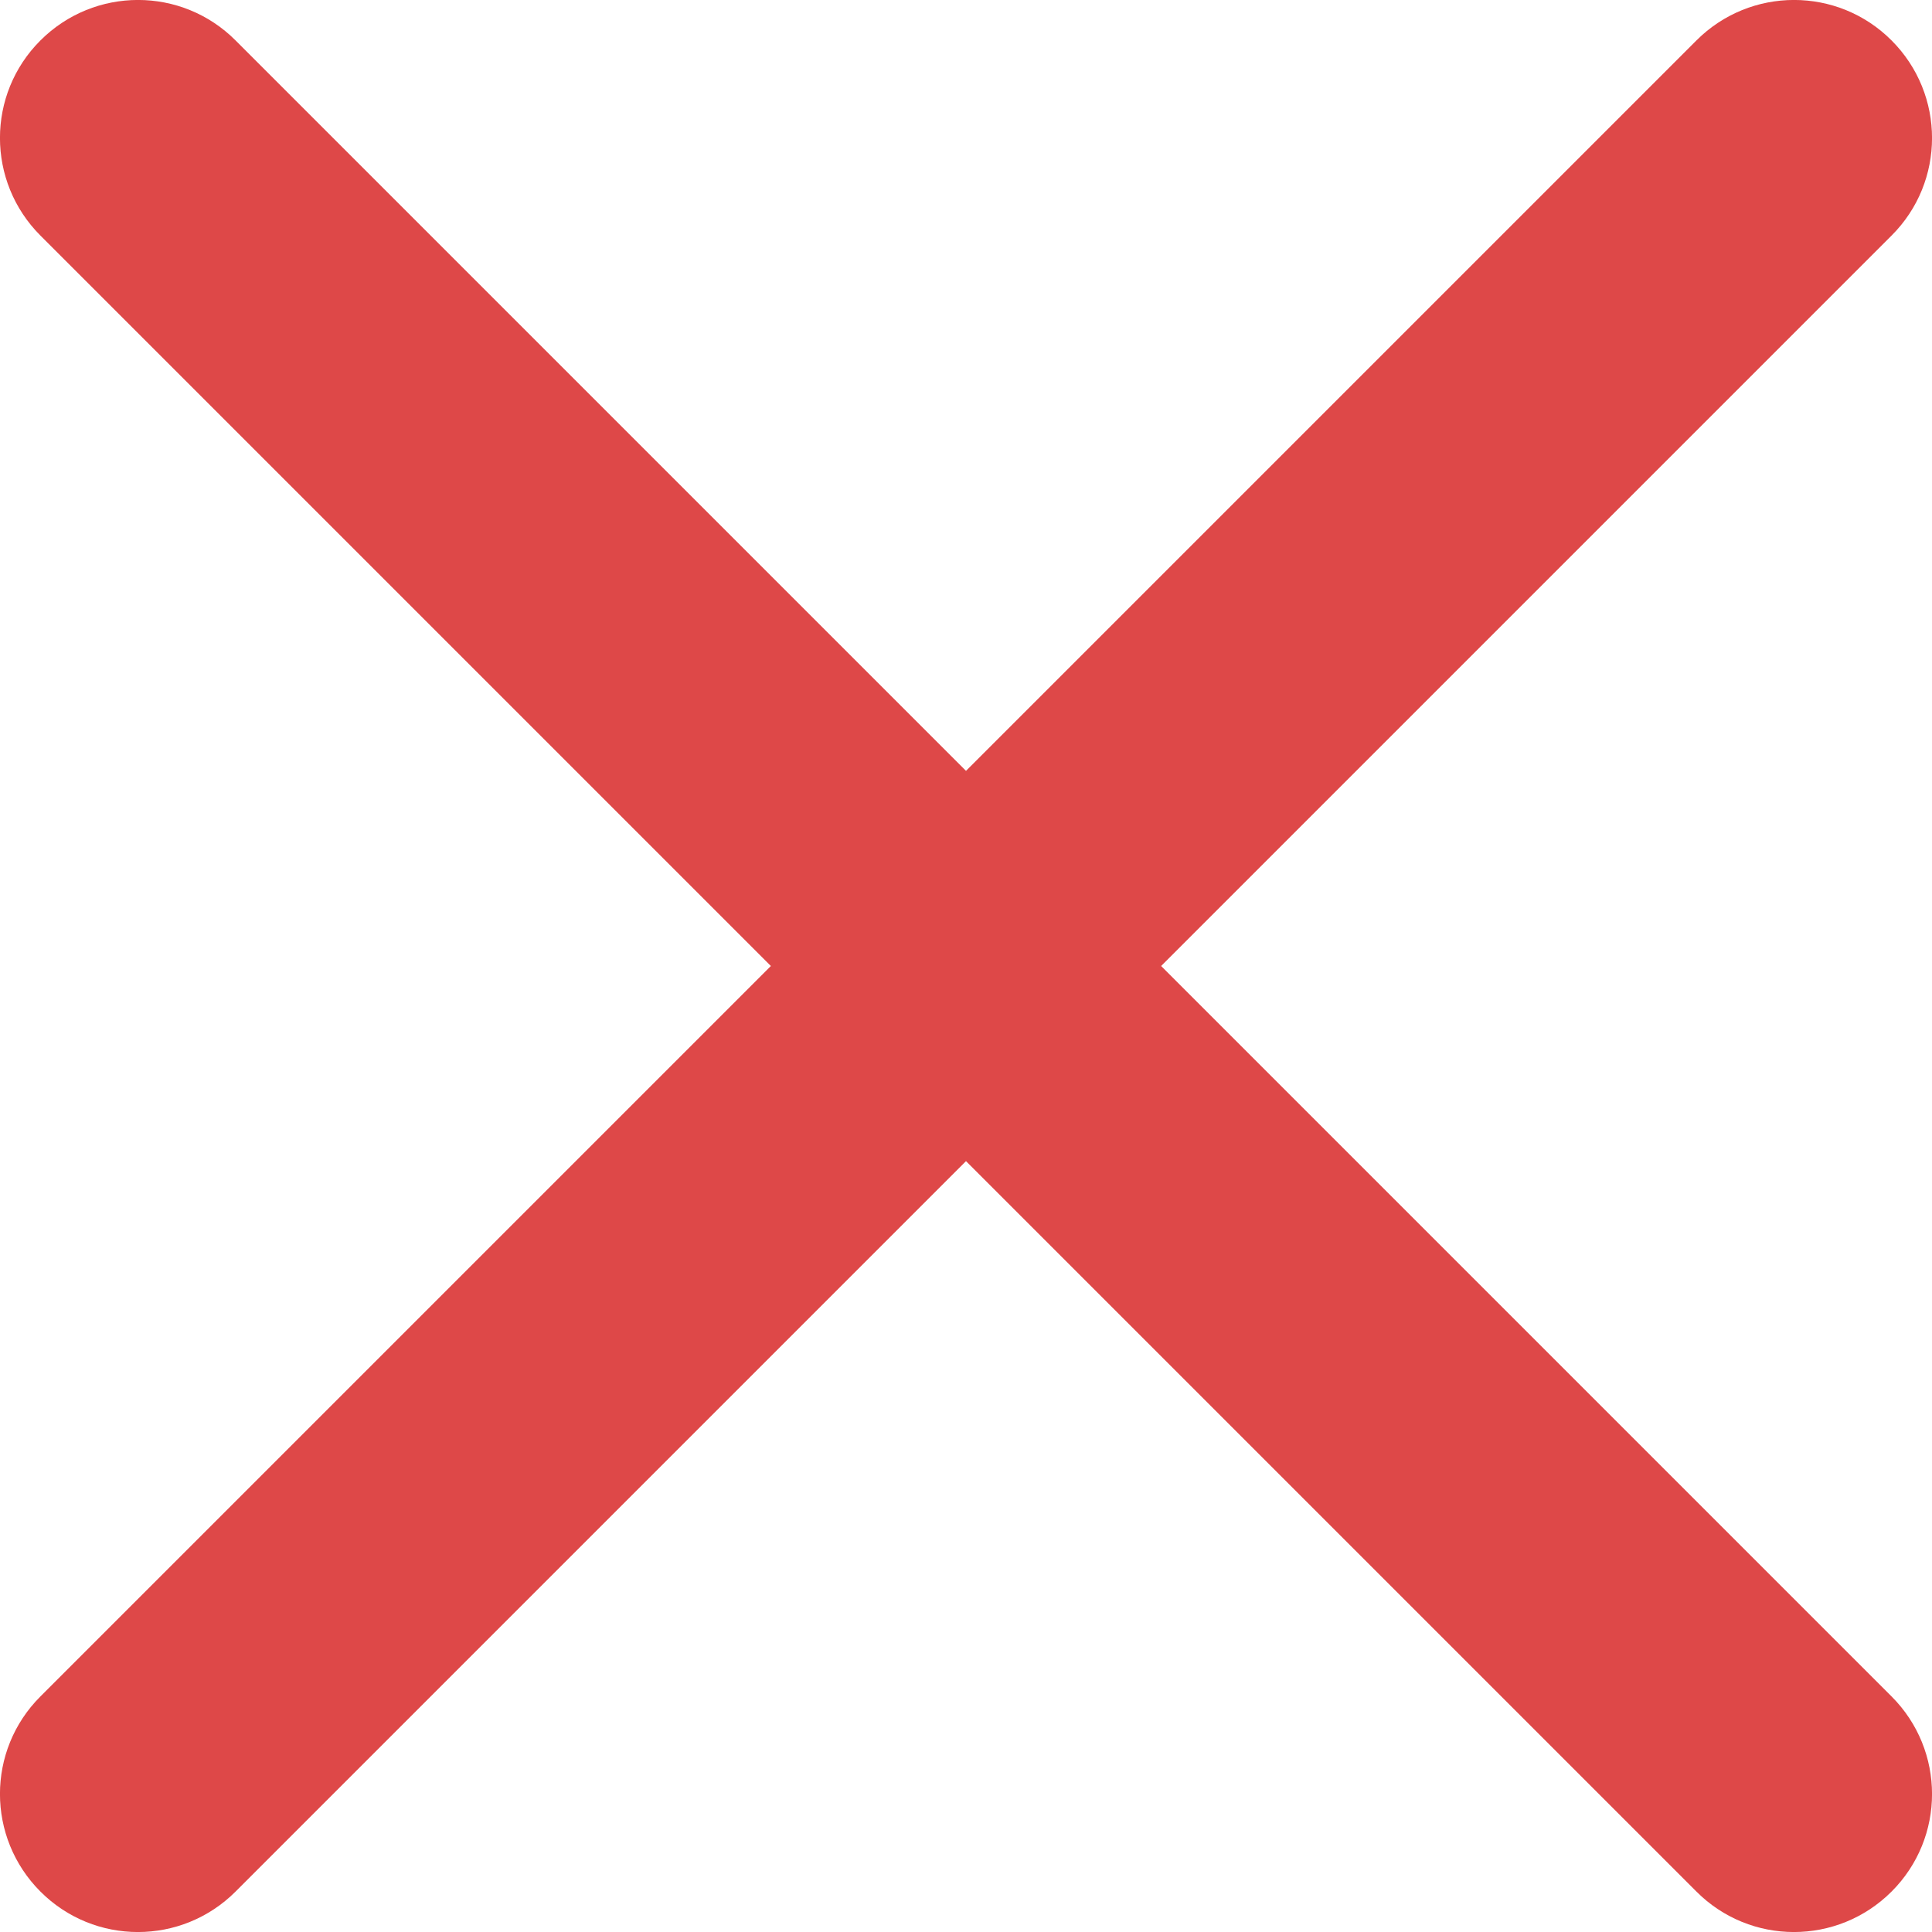
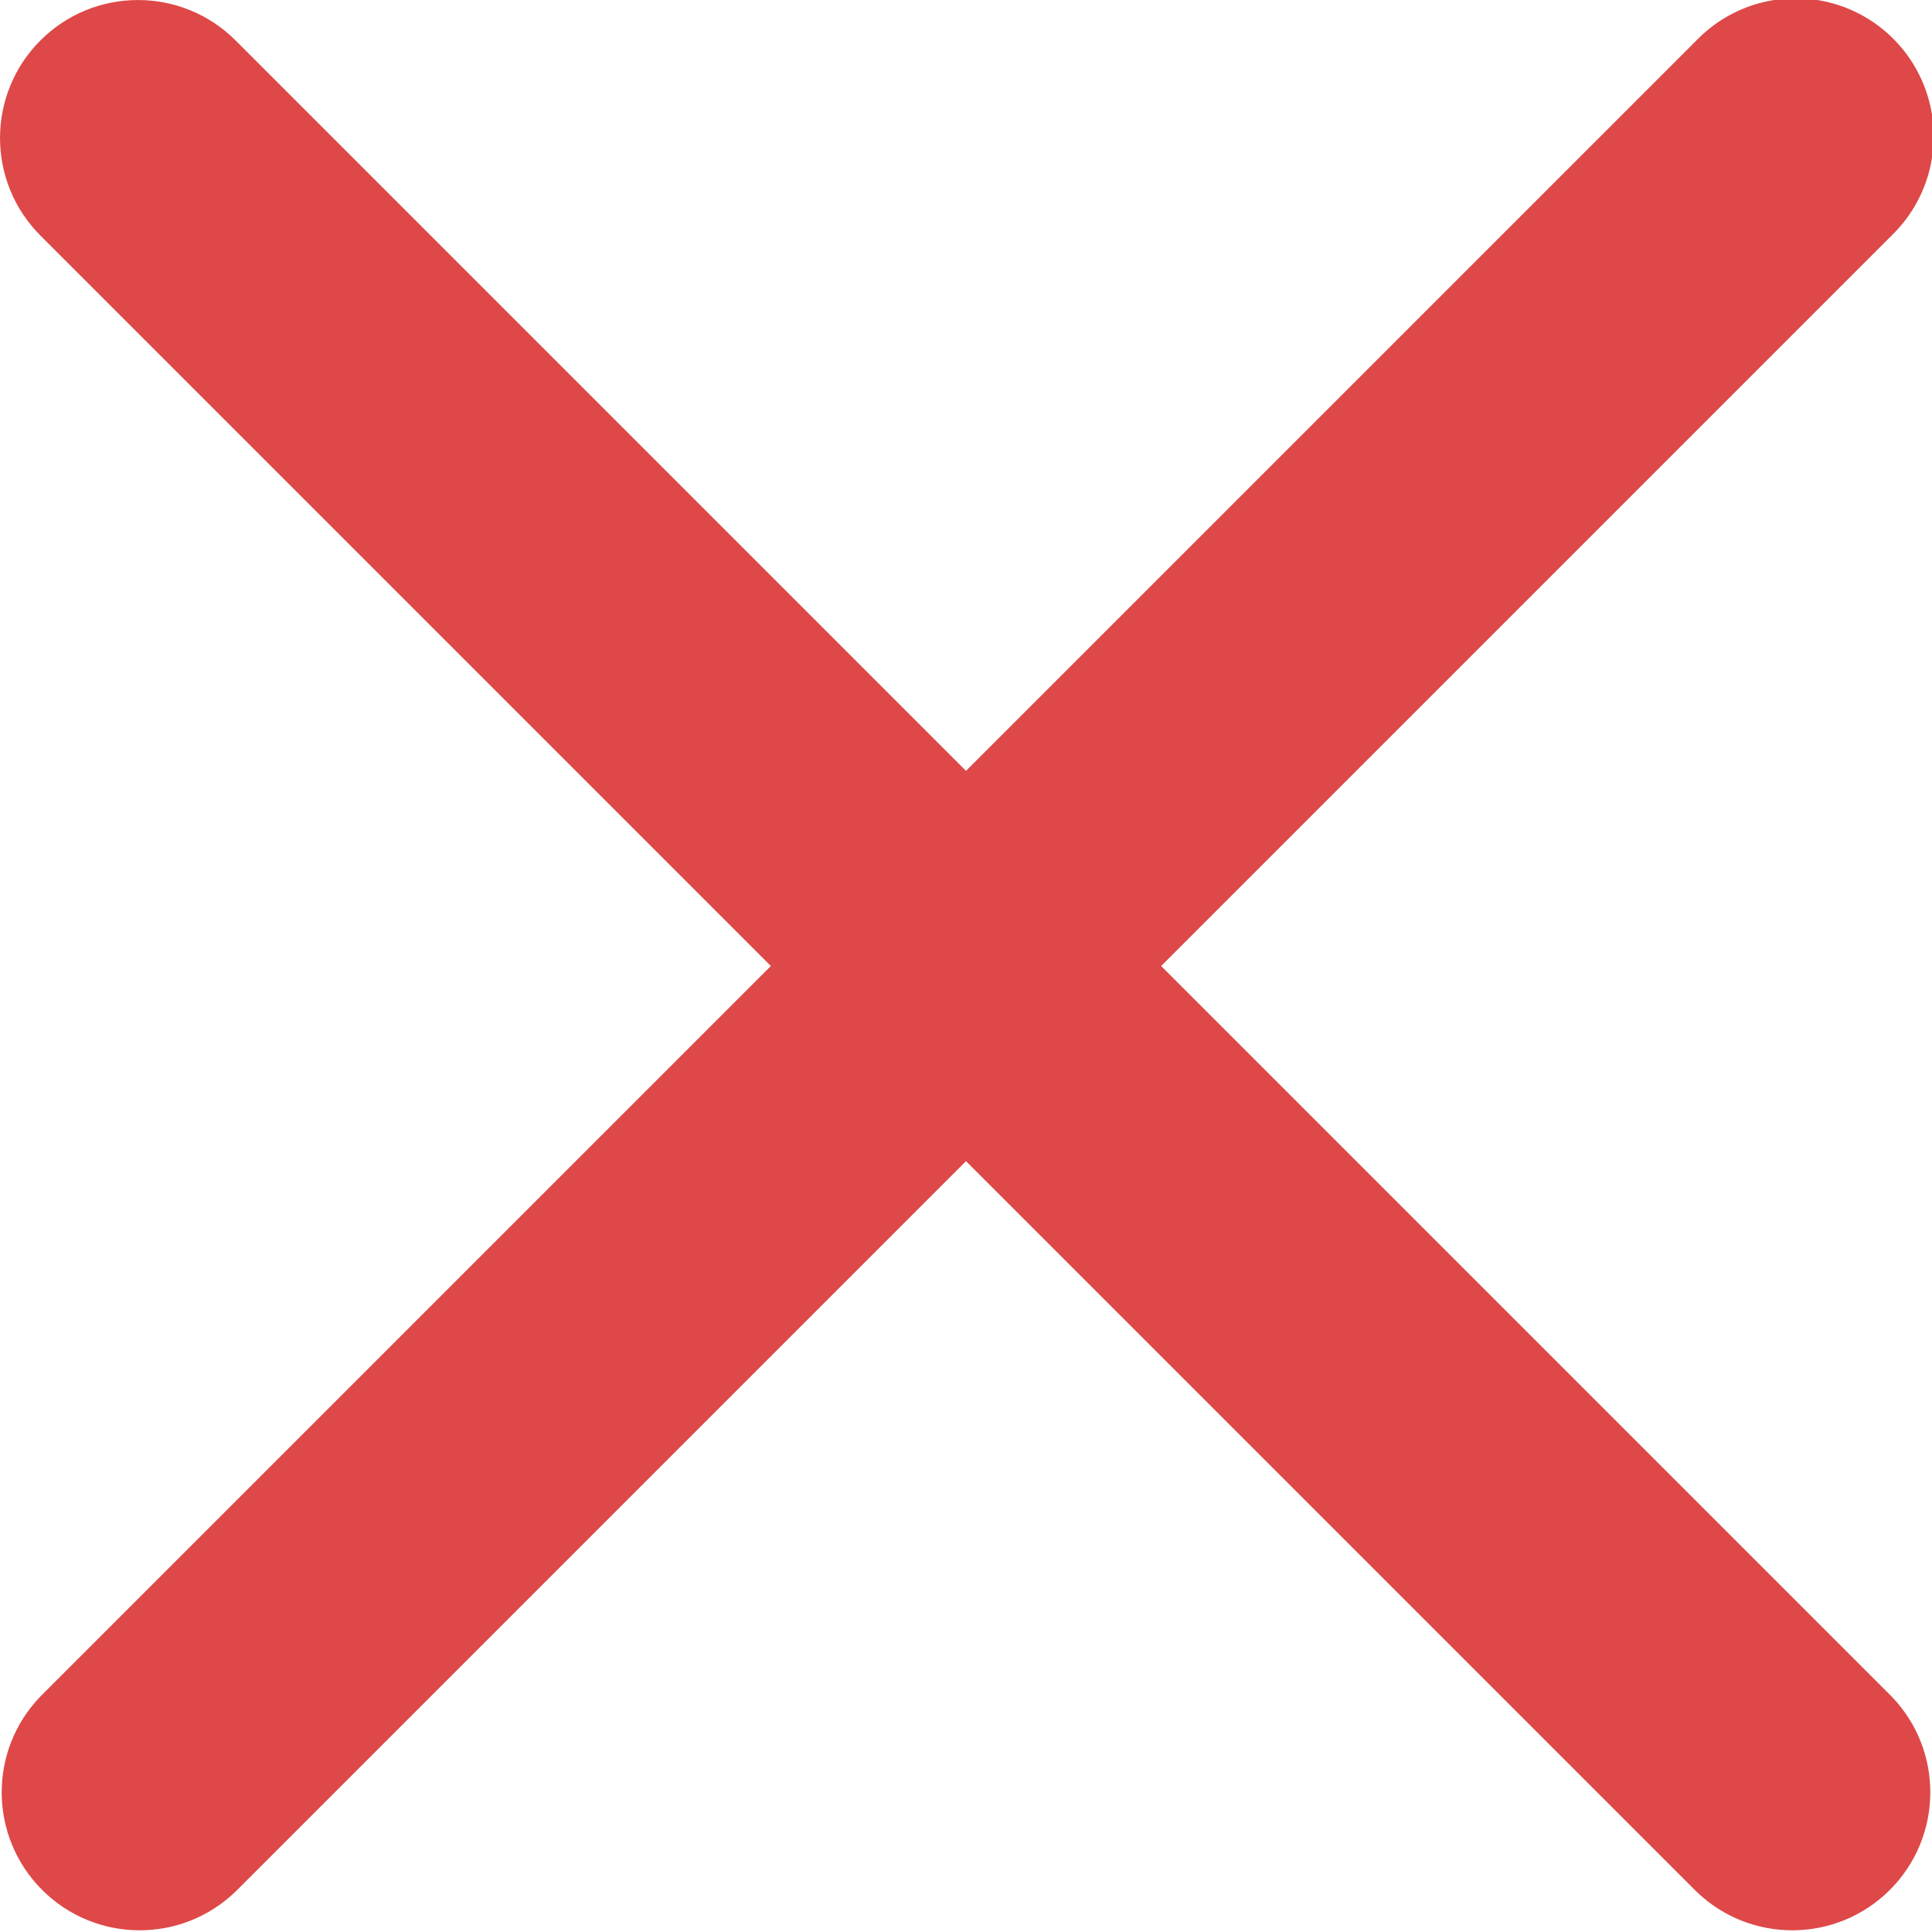
- <svg xmlns="http://www.w3.org/2000/svg" width="466.666" height="466.666" viewBox="0 0 14 14" fill="none" version="1.1" id="svg1">
-   <defs id="defs1" />
-   <path fill-rule="evenodd" clip-rule="evenodd" d="m 0.293,0.293 c 0.391,-0.391 1.024,-0.391 1.414,0 L 7,5.586 12.293,0.293 c 0.391,-0.391 1.024,-0.391 1.414,0 0.391,0.391 0.391,1.024 0,1.414 L 8.414,7 l 5.293,5.293 c 0.391,0.391 0.391,1.024 0,1.414 -0.391,0.391 -1.024,0.391 -1.414,0 L 7,8.414 1.707,13.707 c -0.391,0.391 -1.024,0.391 -1.414,0 -0.391,-0.391 -0.391,-1.024 0,-1.414 L 5.586,7 0.293,1.707 c -0.391,-0.391 -0.391,-1.024 0,-1.414 z" fill="#0F1729" id="path1" style="fill:#de4848;fill-opacity:1" />
+ <svg xmlns="http://www.w3.org/2000/svg" width="466.666" height="466.666" fill="none" viewBox="0 0 14 14">
+   <path fill="#0f1729" fill-rule="evenodd" d="M.293.293a1 1 0 0 1 1.414 0L7 5.586 12.293.293a1 1 0 1 1 1.414 1.414L8.414 7l5.293 5.293a1 1 0 0 1-1.414 1.414L7 8.414l-5.293 5.293a1 1 0 0 1-1.414-1.414L5.586 7 .293 1.707a1 1 0 0 1 0-1.414" clip-rule="evenodd" style="fill:#de4848;fill-opacity:1" />
</svg>
